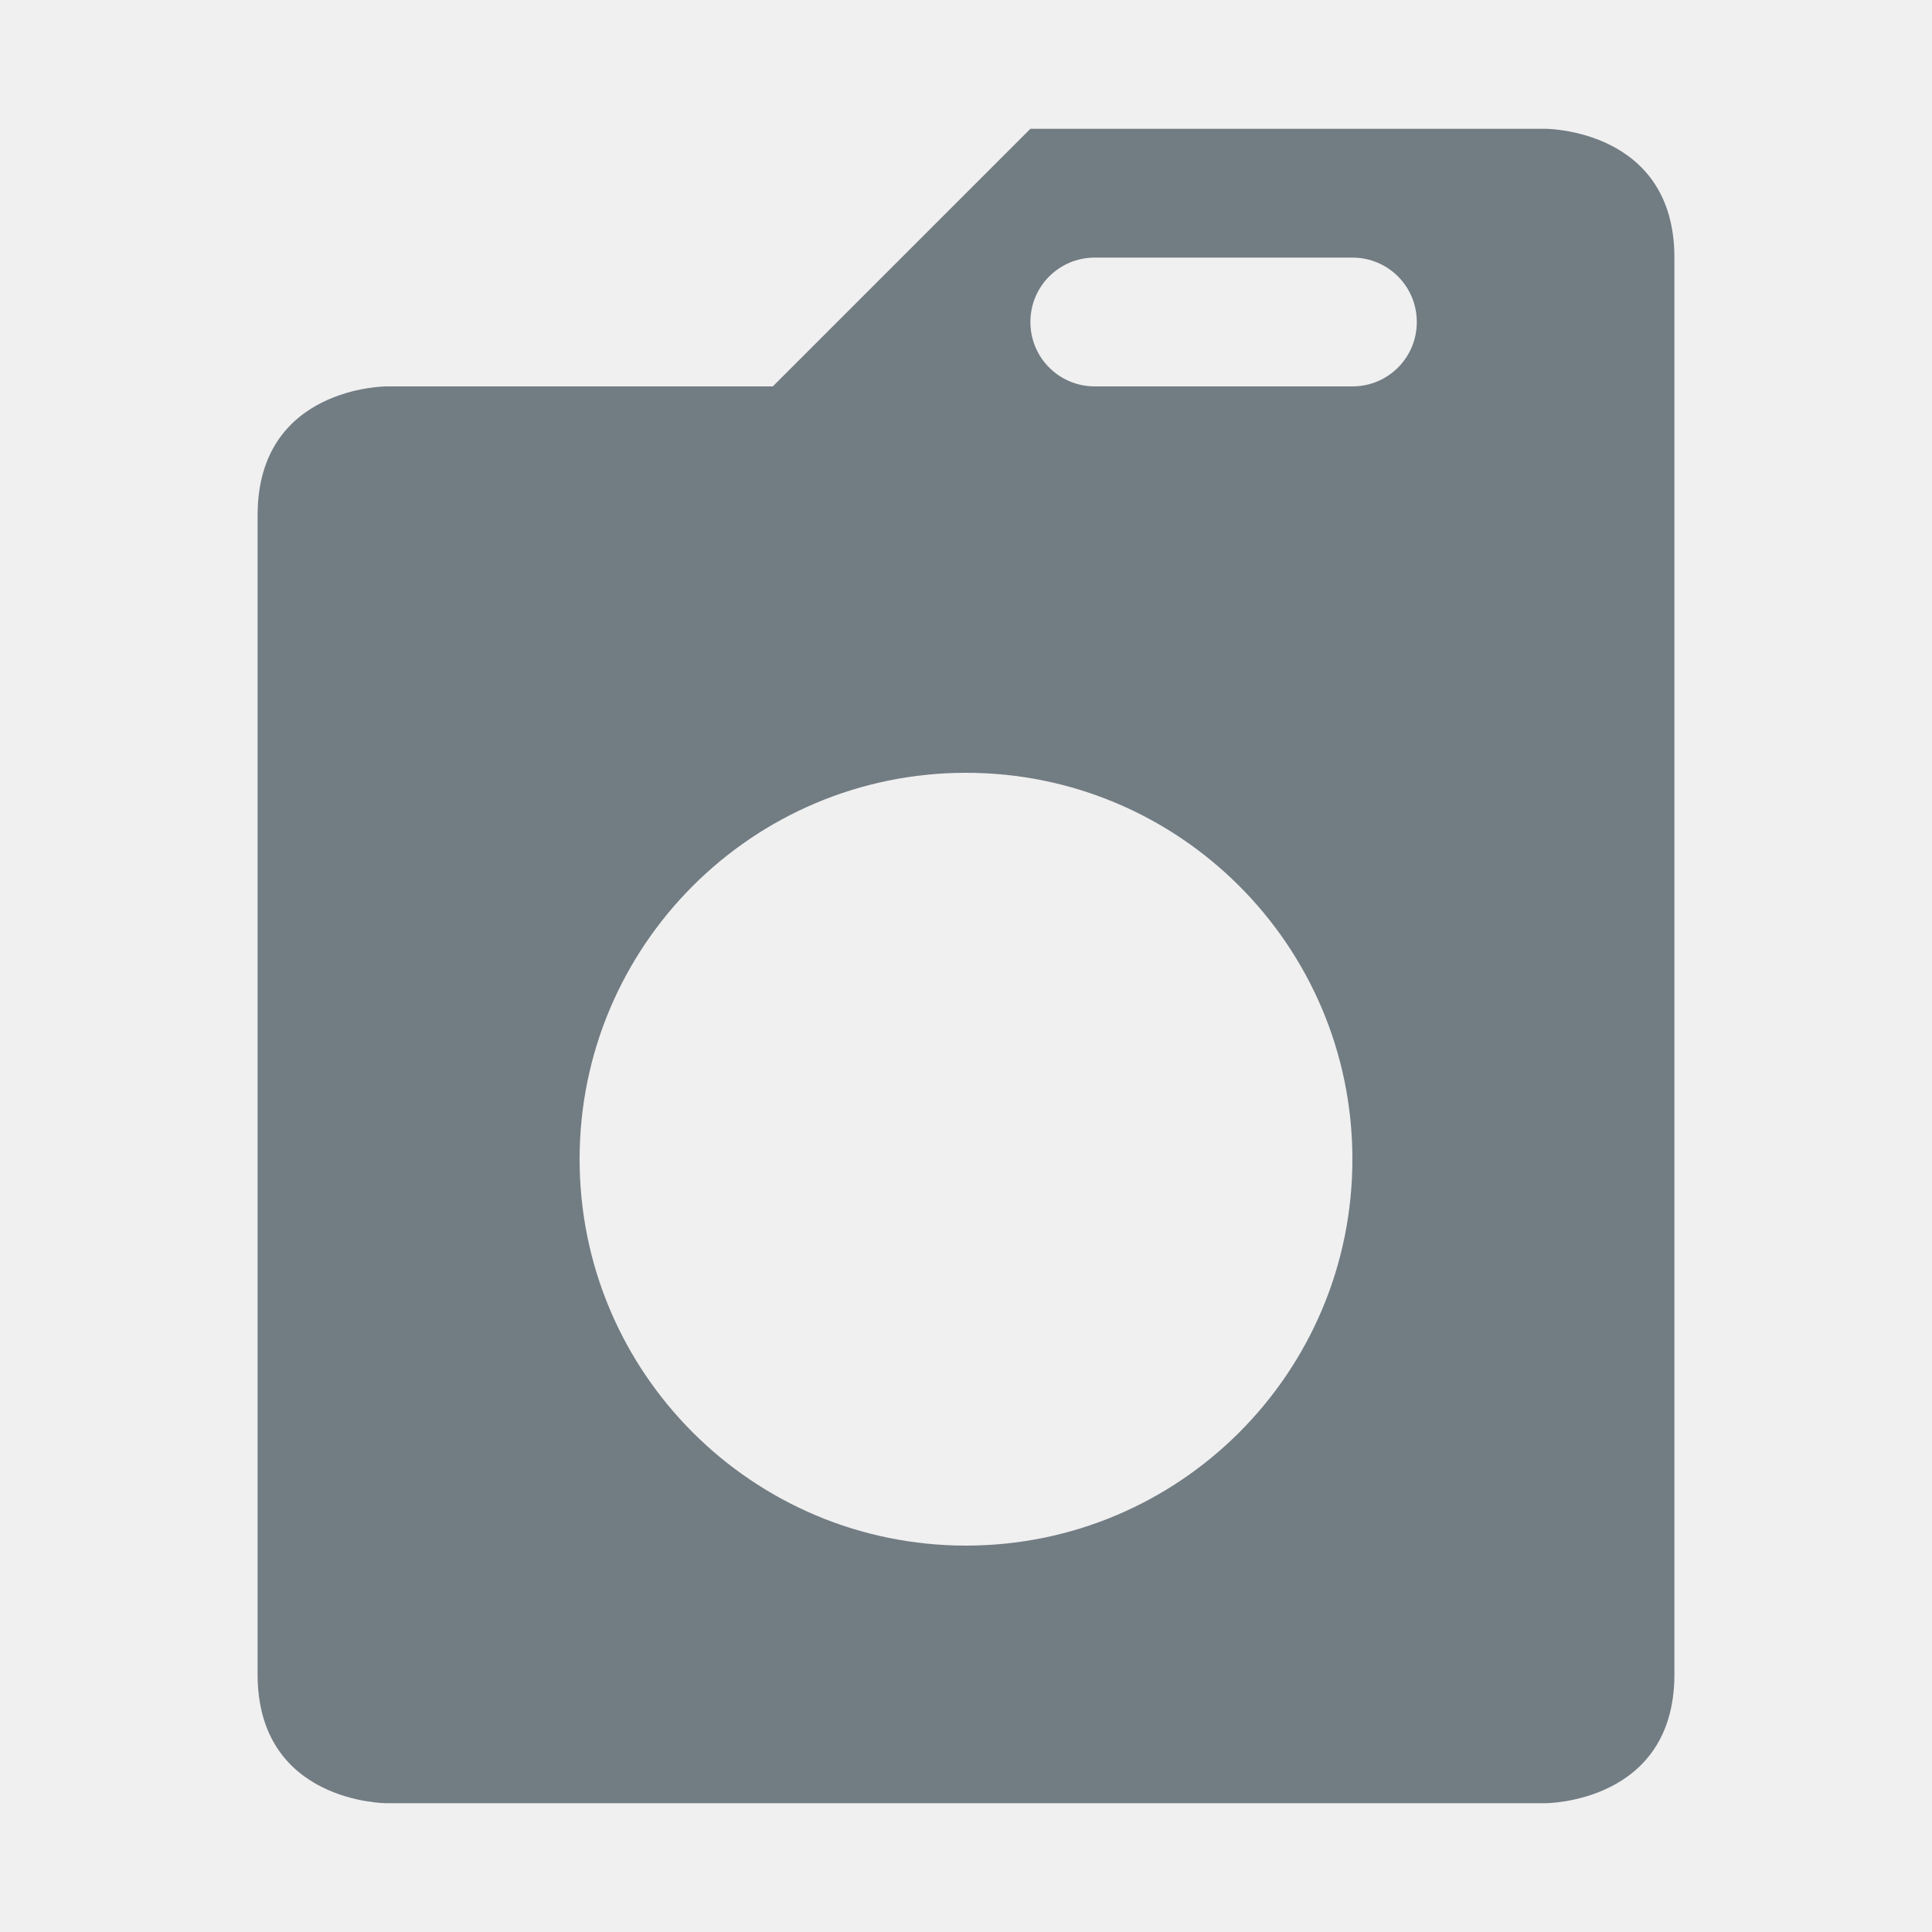
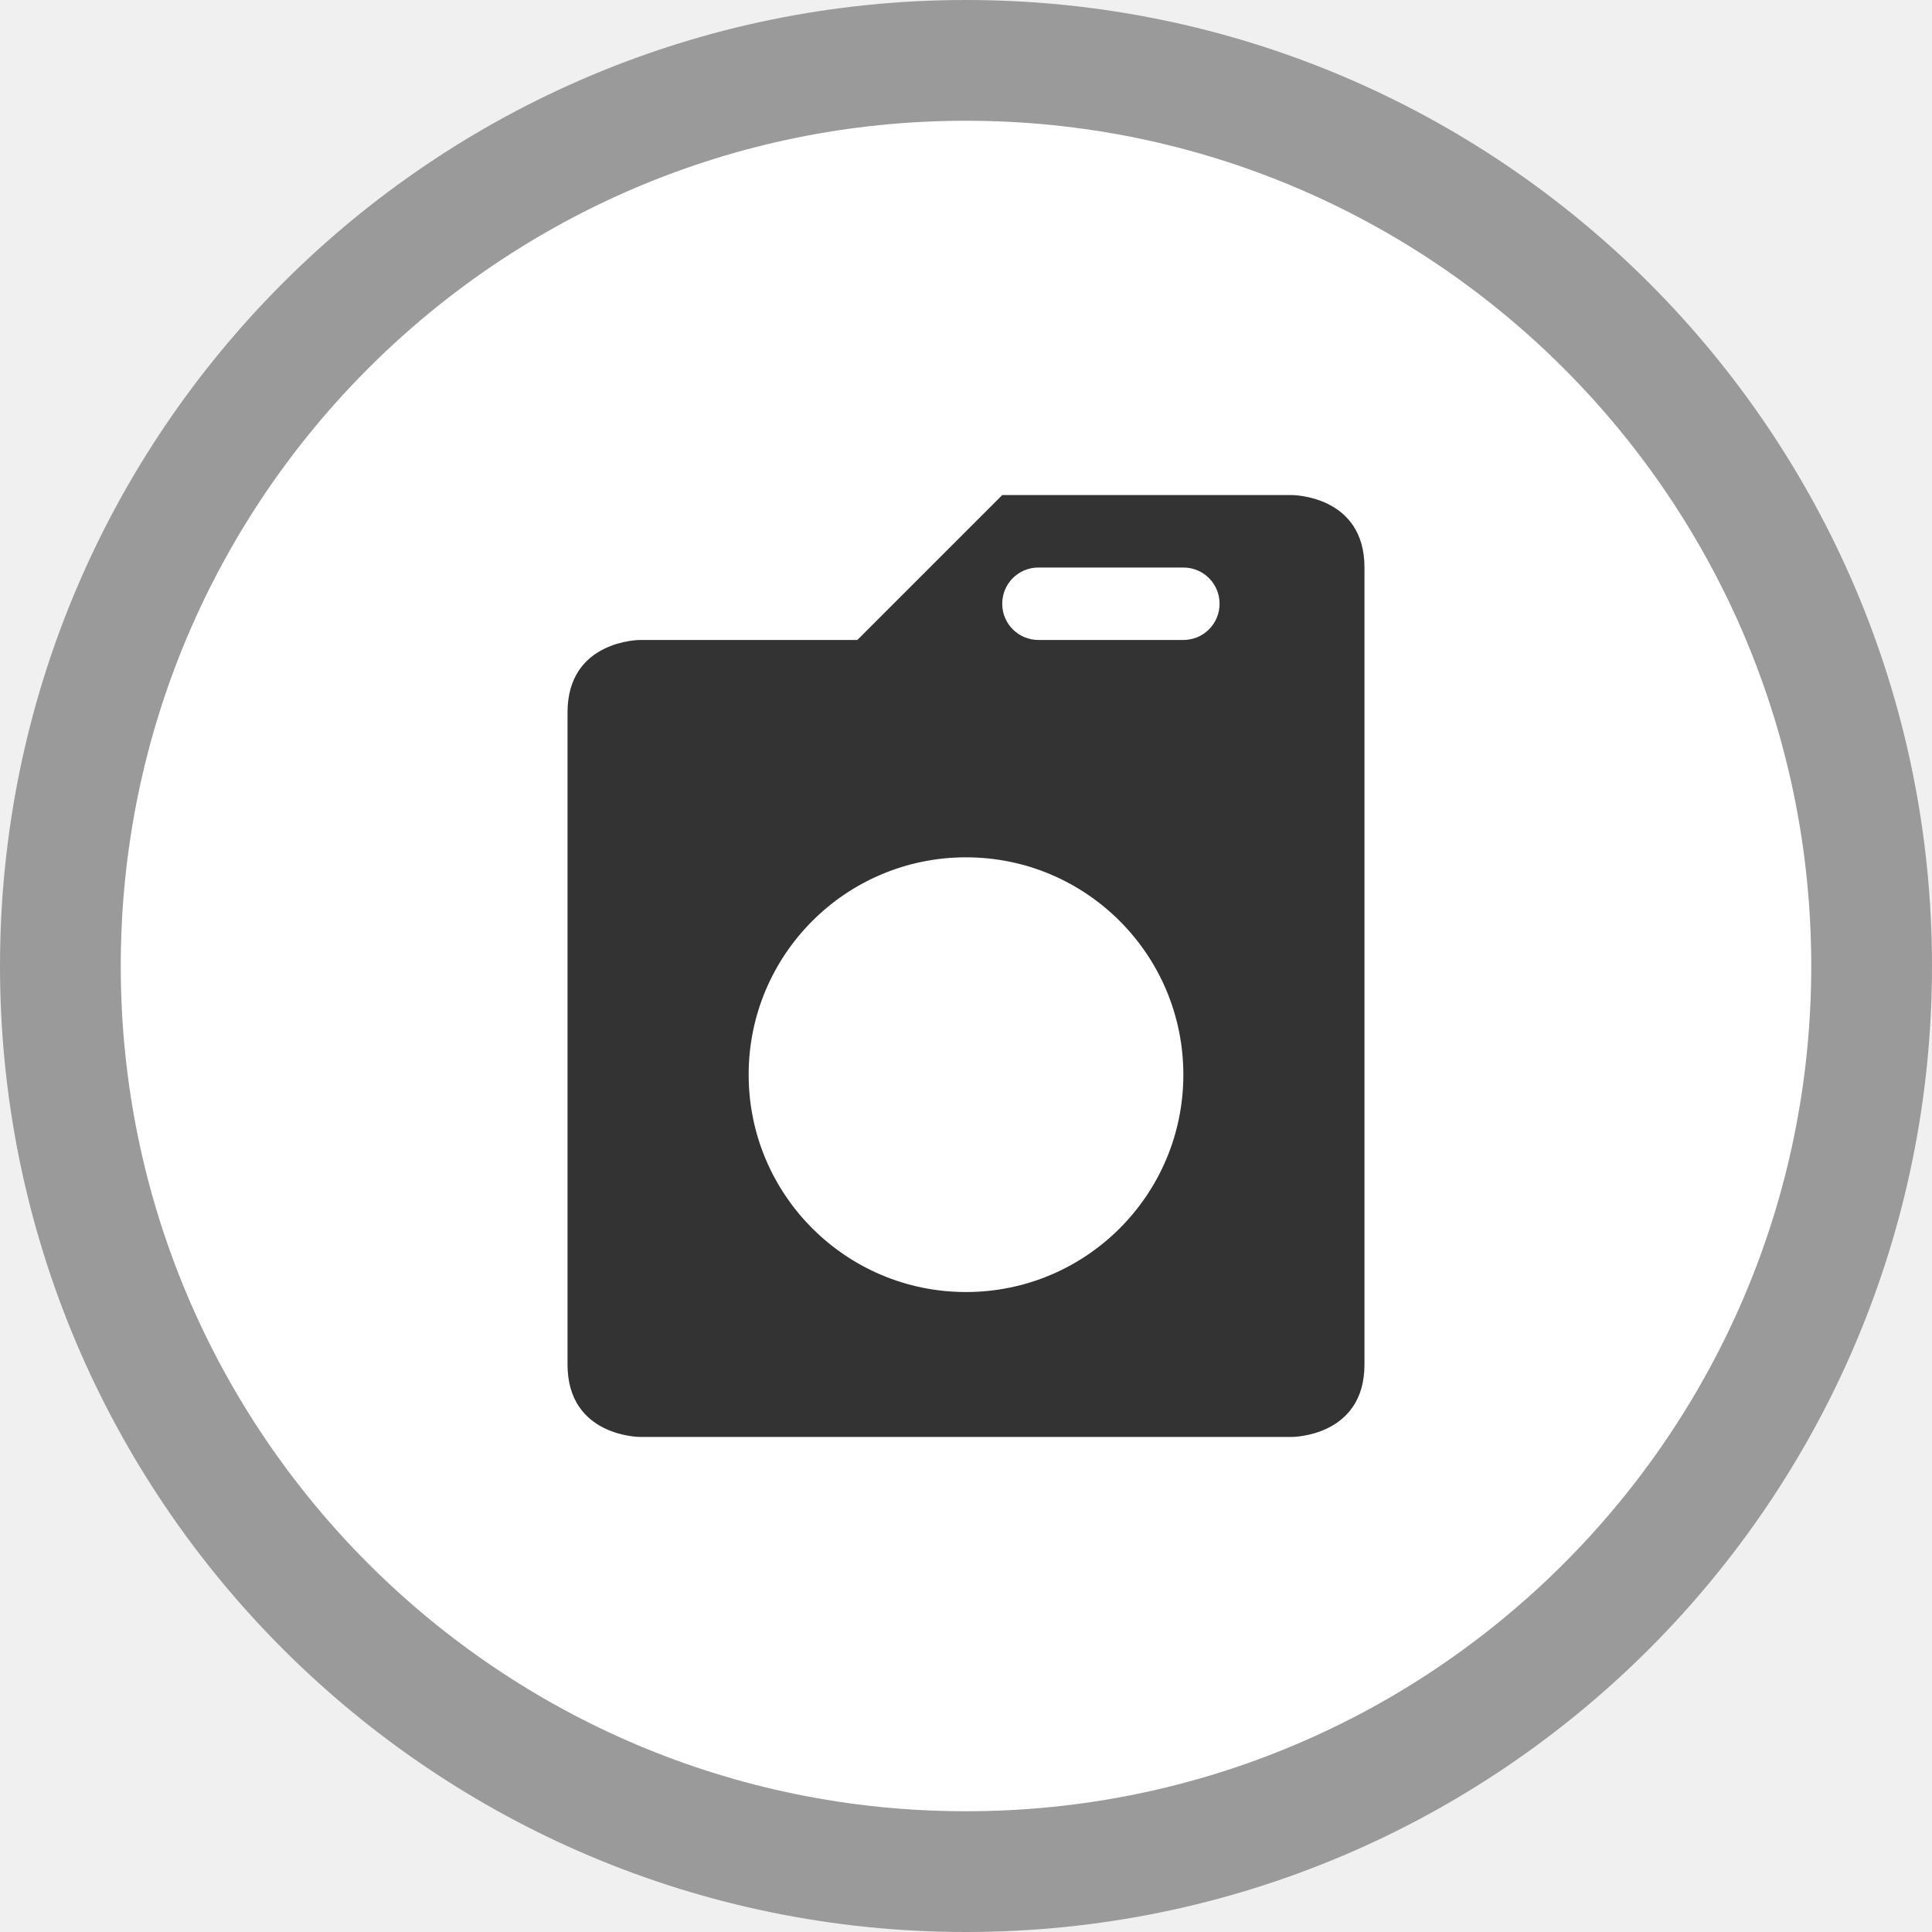
- <svg xmlns="http://www.w3.org/2000/svg" fill="hsl(203, 7%, 48%)" version="1.1" width="15" height="15" viewBox="0 0 15 15">
-   <path d="M8,1L6,3H3c0,0-1,0-1,1v9c0,1,1,1,1,1h9c0,0,1,0,1-1V2c0-1-1-1-1-1  S8,1,8,1z M8.5,2h2C10.777,2,11,2.223,11,2.5S10.777,3,10.5,3h-2C8.223,3,8,2.777,8,2.5S8.223,2,8.5,2z M7.5,6  c1.657,0,3,1.343,3,3s-1.343,3-3,3s-3-1.343-3-3S5.843,6,7.5,6z" />
+ <svg xmlns="http://www.w3.org/2000/svg" width="32" height="32" viewBox="0 0 32 32">
+   <circle cx="16" cy="16" r="15" fill="#ffffff" stroke="#9a9a9a" stroke-width="2" />
+   <g transform="translate(7 7) scale(1.2)" fill="#333333">
+     <path d="M8,1L6,3H3c0,0-1,0-1,1v9c0,1,1,1,1,1h9c0,0,1,0,1-1V2c0-1-1-1-1-1  S8,1,8,1z M8.5,2h2C10.777,2,11,2.223,11,2.5S10.777,3,10.5,3h-2C8.223,3,8,2.777,8,2.5S8.223,2,8.5,2z M7.5,6  c1.657,0,3,1.343,3,3s-1.343,3-3,3s-3-1.343-3-3S5.843,6,7.5,6z" />
+   </g>
</svg>
